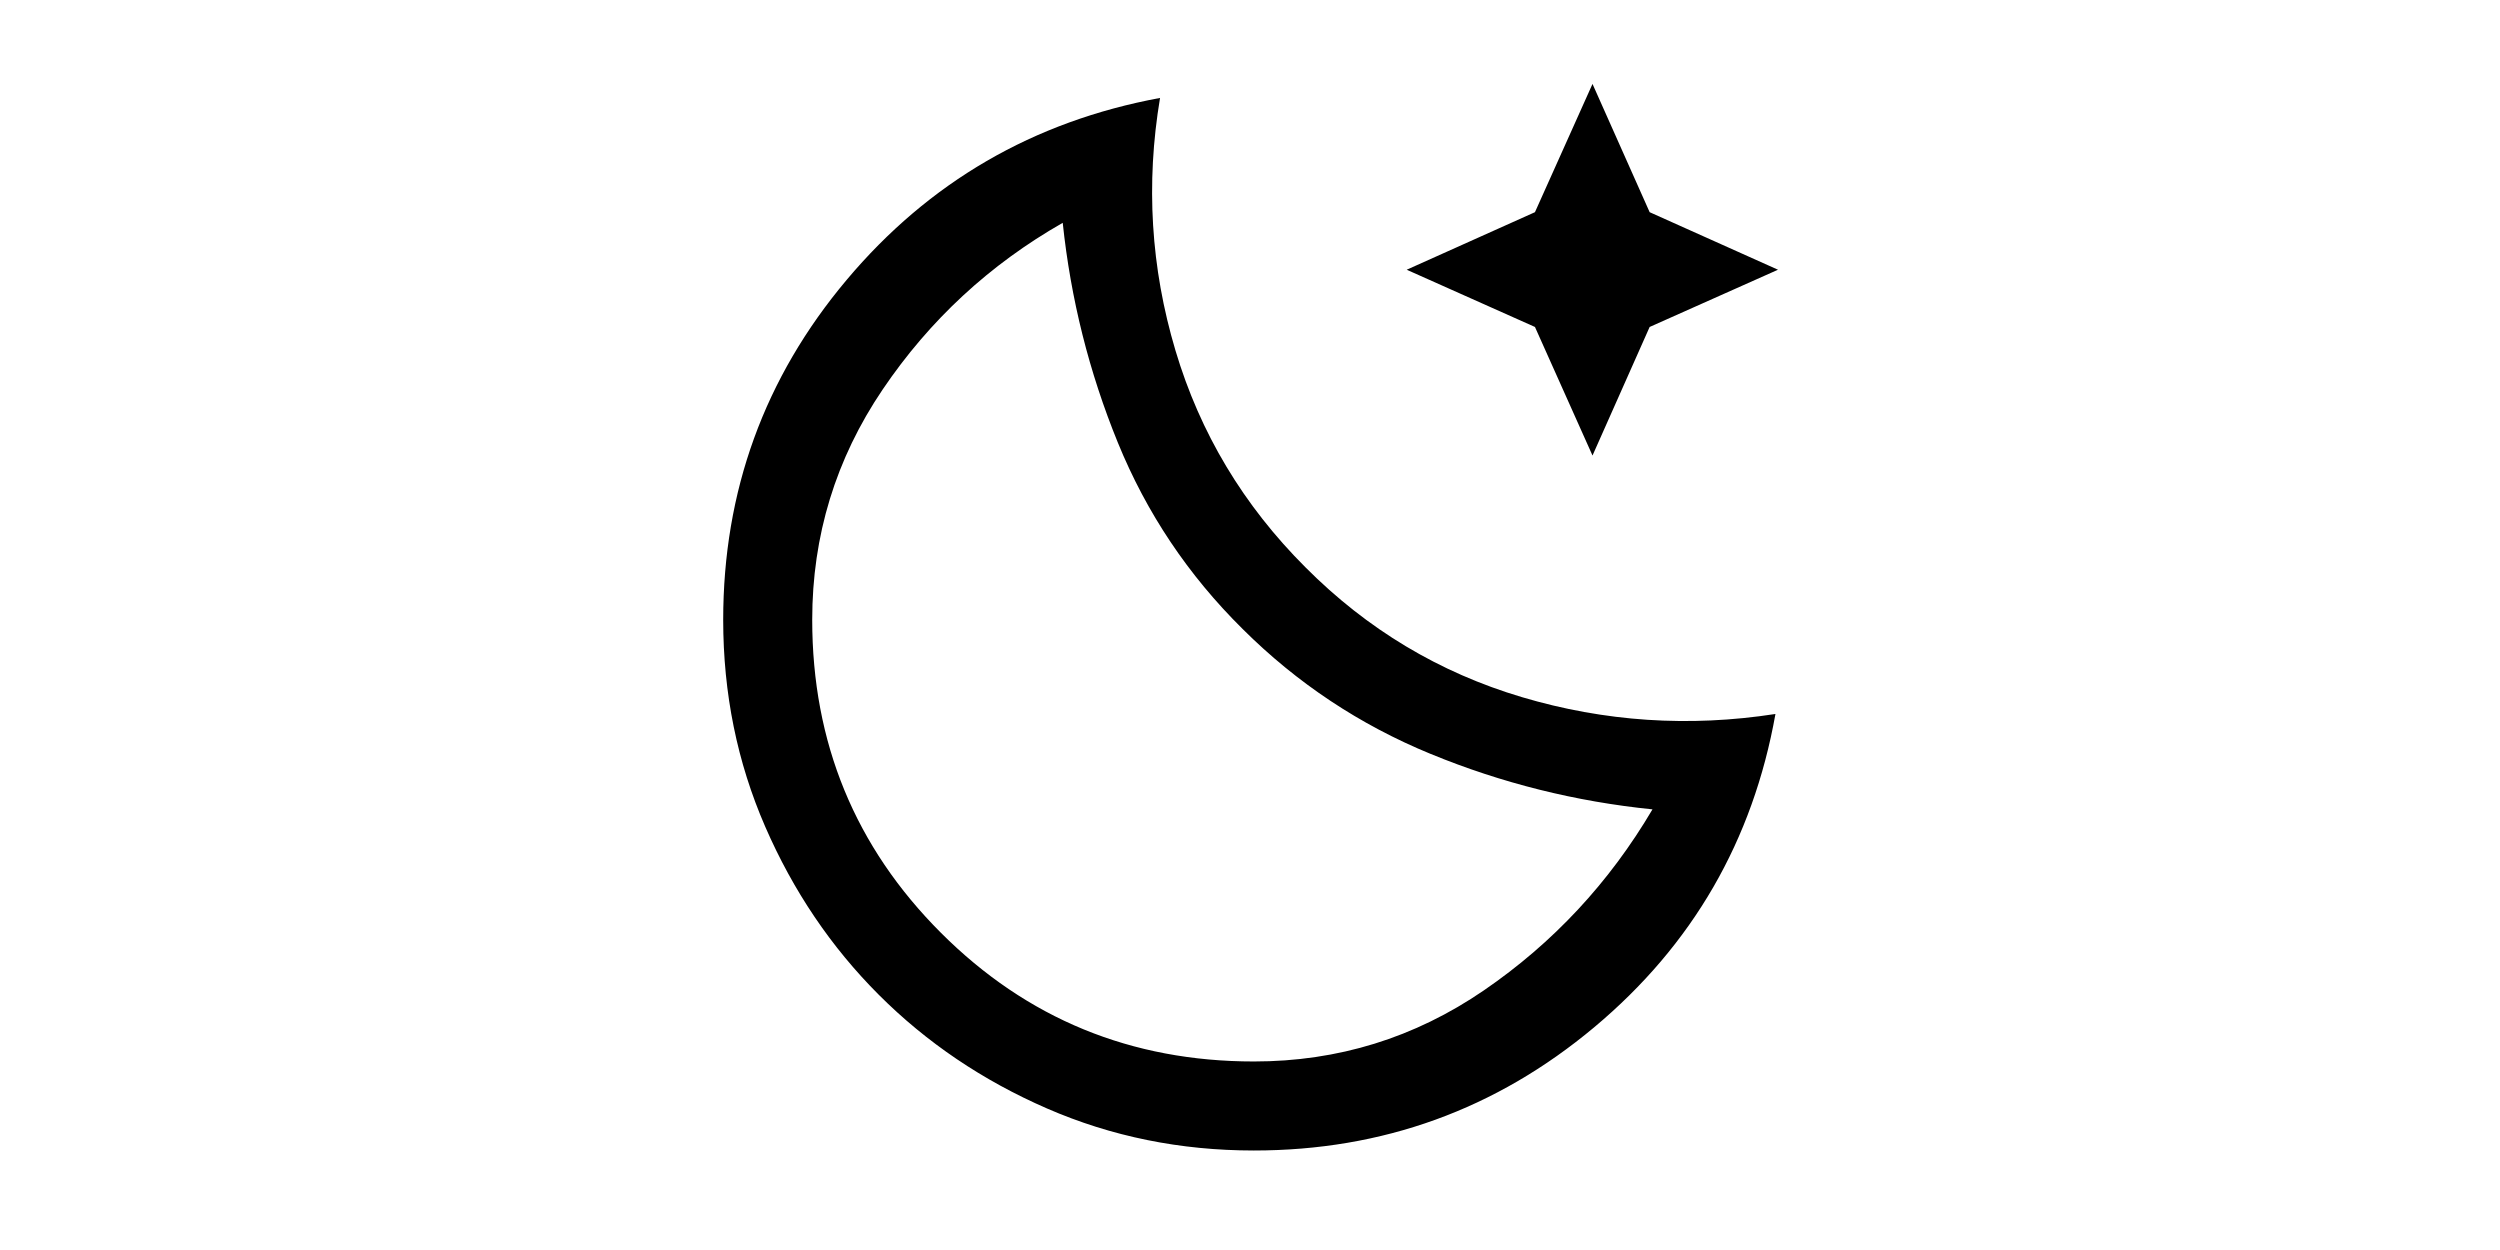
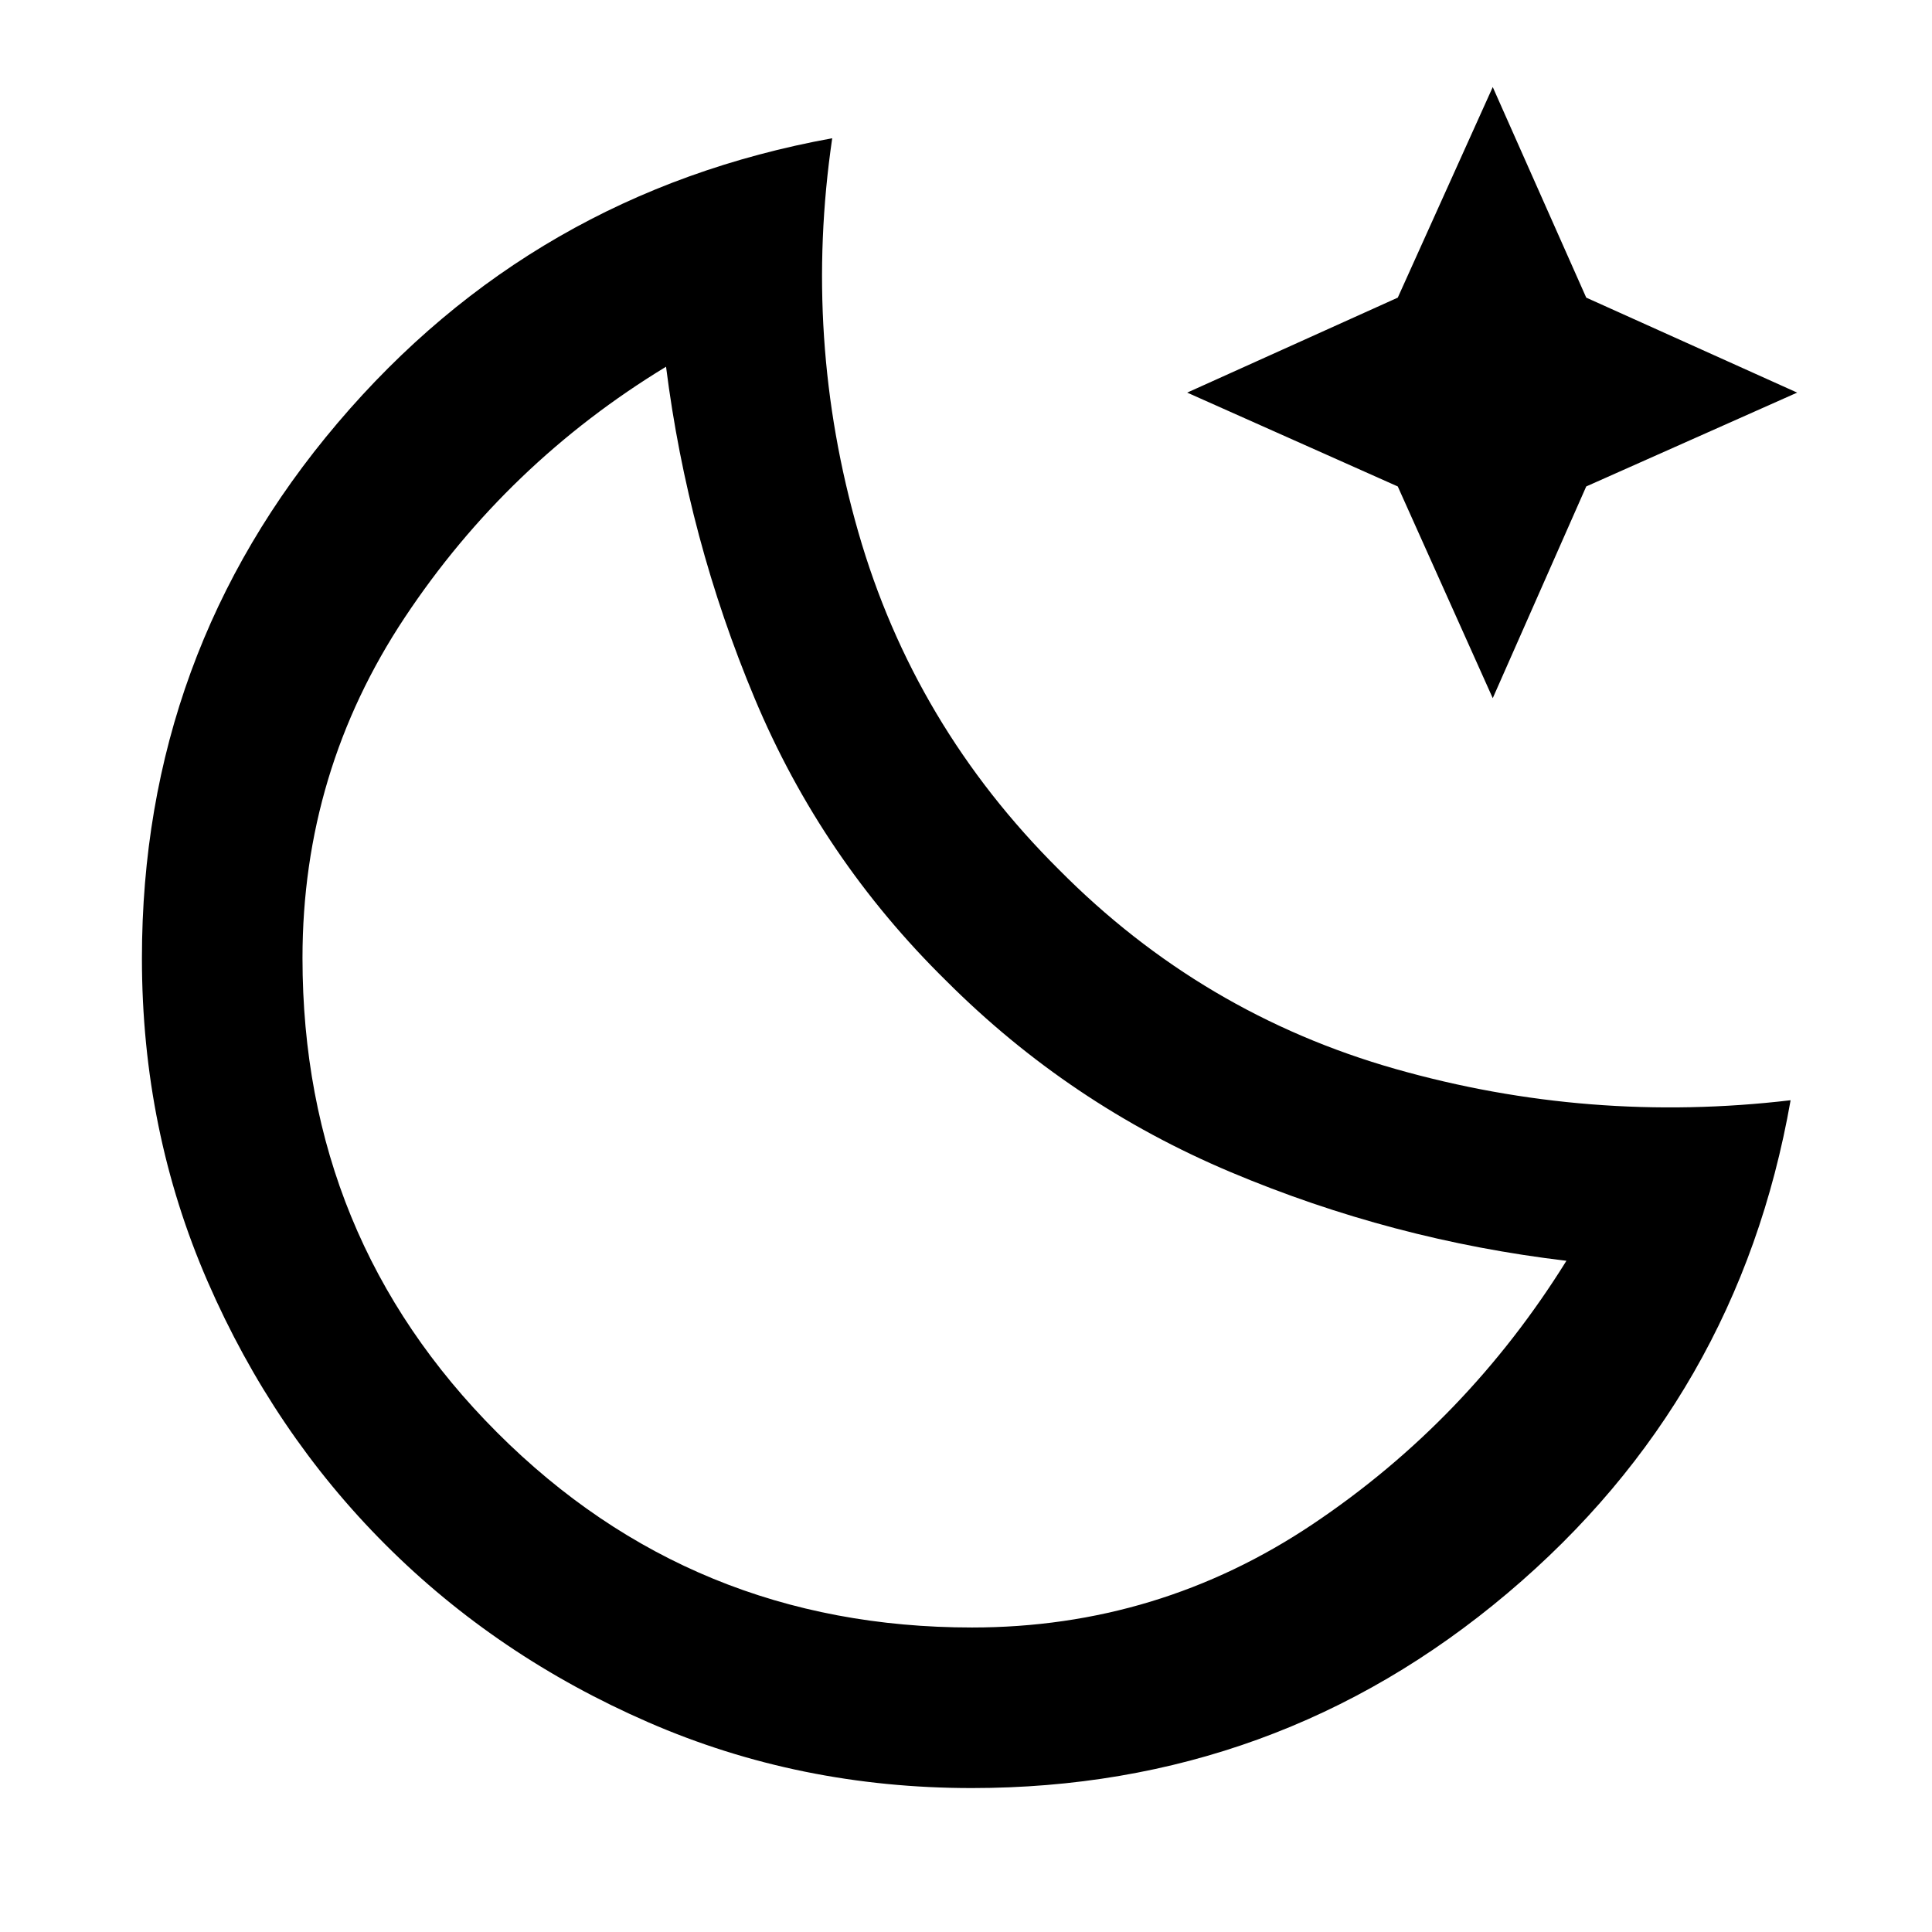
- <svg xmlns="http://www.w3.org/2000/svg" height="24" viewBox="0 96 960 960" width="48">
-   <path d="M482.929 979.587q-84.684 0-158.835-32.283-74.15-32.283-129.132-87.266-54.983-54.982-87.266-129.132-32.283-74.151-32.283-158.835 0-148.33 94.793-261.092Q265 198.217 410.913 171.217q-16.565 98.718 11.837 193.95 28.402 95.233 99.88 166.573 71 71.341 166.218 99.665 95.217 28.324 194.696 12.929-26 145.879-139.142 240.566-113.141 94.687-261.473 94.687Zm.071-68.37q96.891 0 176.619-54.608Q739.348 802 789.109 717.587q-88.566-8.957-170.37-42.576-81.804-33.62-144.348-95.902-62.782-62.044-95.902-143.228-33.119-81.185-42.315-168.75-84.174 48-138.283 127.989-54.108 79.989-54.108 176.88 0 141.54 98.838 240.379Q341.46 911.217 483 911.217Zm-9.109-332.108Zm269.152-133.261-44.197-98.738-98.498-43.958 98.498-44.197 44.197-98.499 43.884 98.499 98.573 44.197-98.573 43.958-43.884 98.738Z" />
+ <svg xmlns="http://www.w3.org/2000/svg" height="48" viewBox="0 96 960 960" width="48">
+   <path d="M482.833 984.479q-85.618 0-160.656-32.67Q247.14 919.14 191.5 863.5q-55.64-55.64-88.309-130.677-32.67-75.038-32.67-160.655 0-151.507 97.24-265.99Q265 191.695 413.522 164.695q-14.609 99.696 12.978 195.744t99.718 167.714q71 71.667 167.195 99.012 96.196 27.346 196.327 15.538-26 148.162-140.698 244.969-114.698 96.807-266.209 96.807Zm.167-79.784q92.652 0 169.282-51.347Q728.912 802 778.347 722.479q-86.609-10.261-166.782-44.044-80.174-33.783-141.413-95.087-61.804-60.739-95.087-140.13-33.283-79.391-44.109-165-78.956 48-129.804 124.565Q150.305 479.348 150.305 572q0 139.094 96.8 235.895 96.801 96.8 235.895 96.8Zm-13.348-321.347Zm272.087-140.435-47.193-105.199-104.634-46.628 104.634-47.193 47.193-104.634 46.451 104.634 104.811 47.193-104.811 46.628-46.451 105.199Z" />
</svg>
